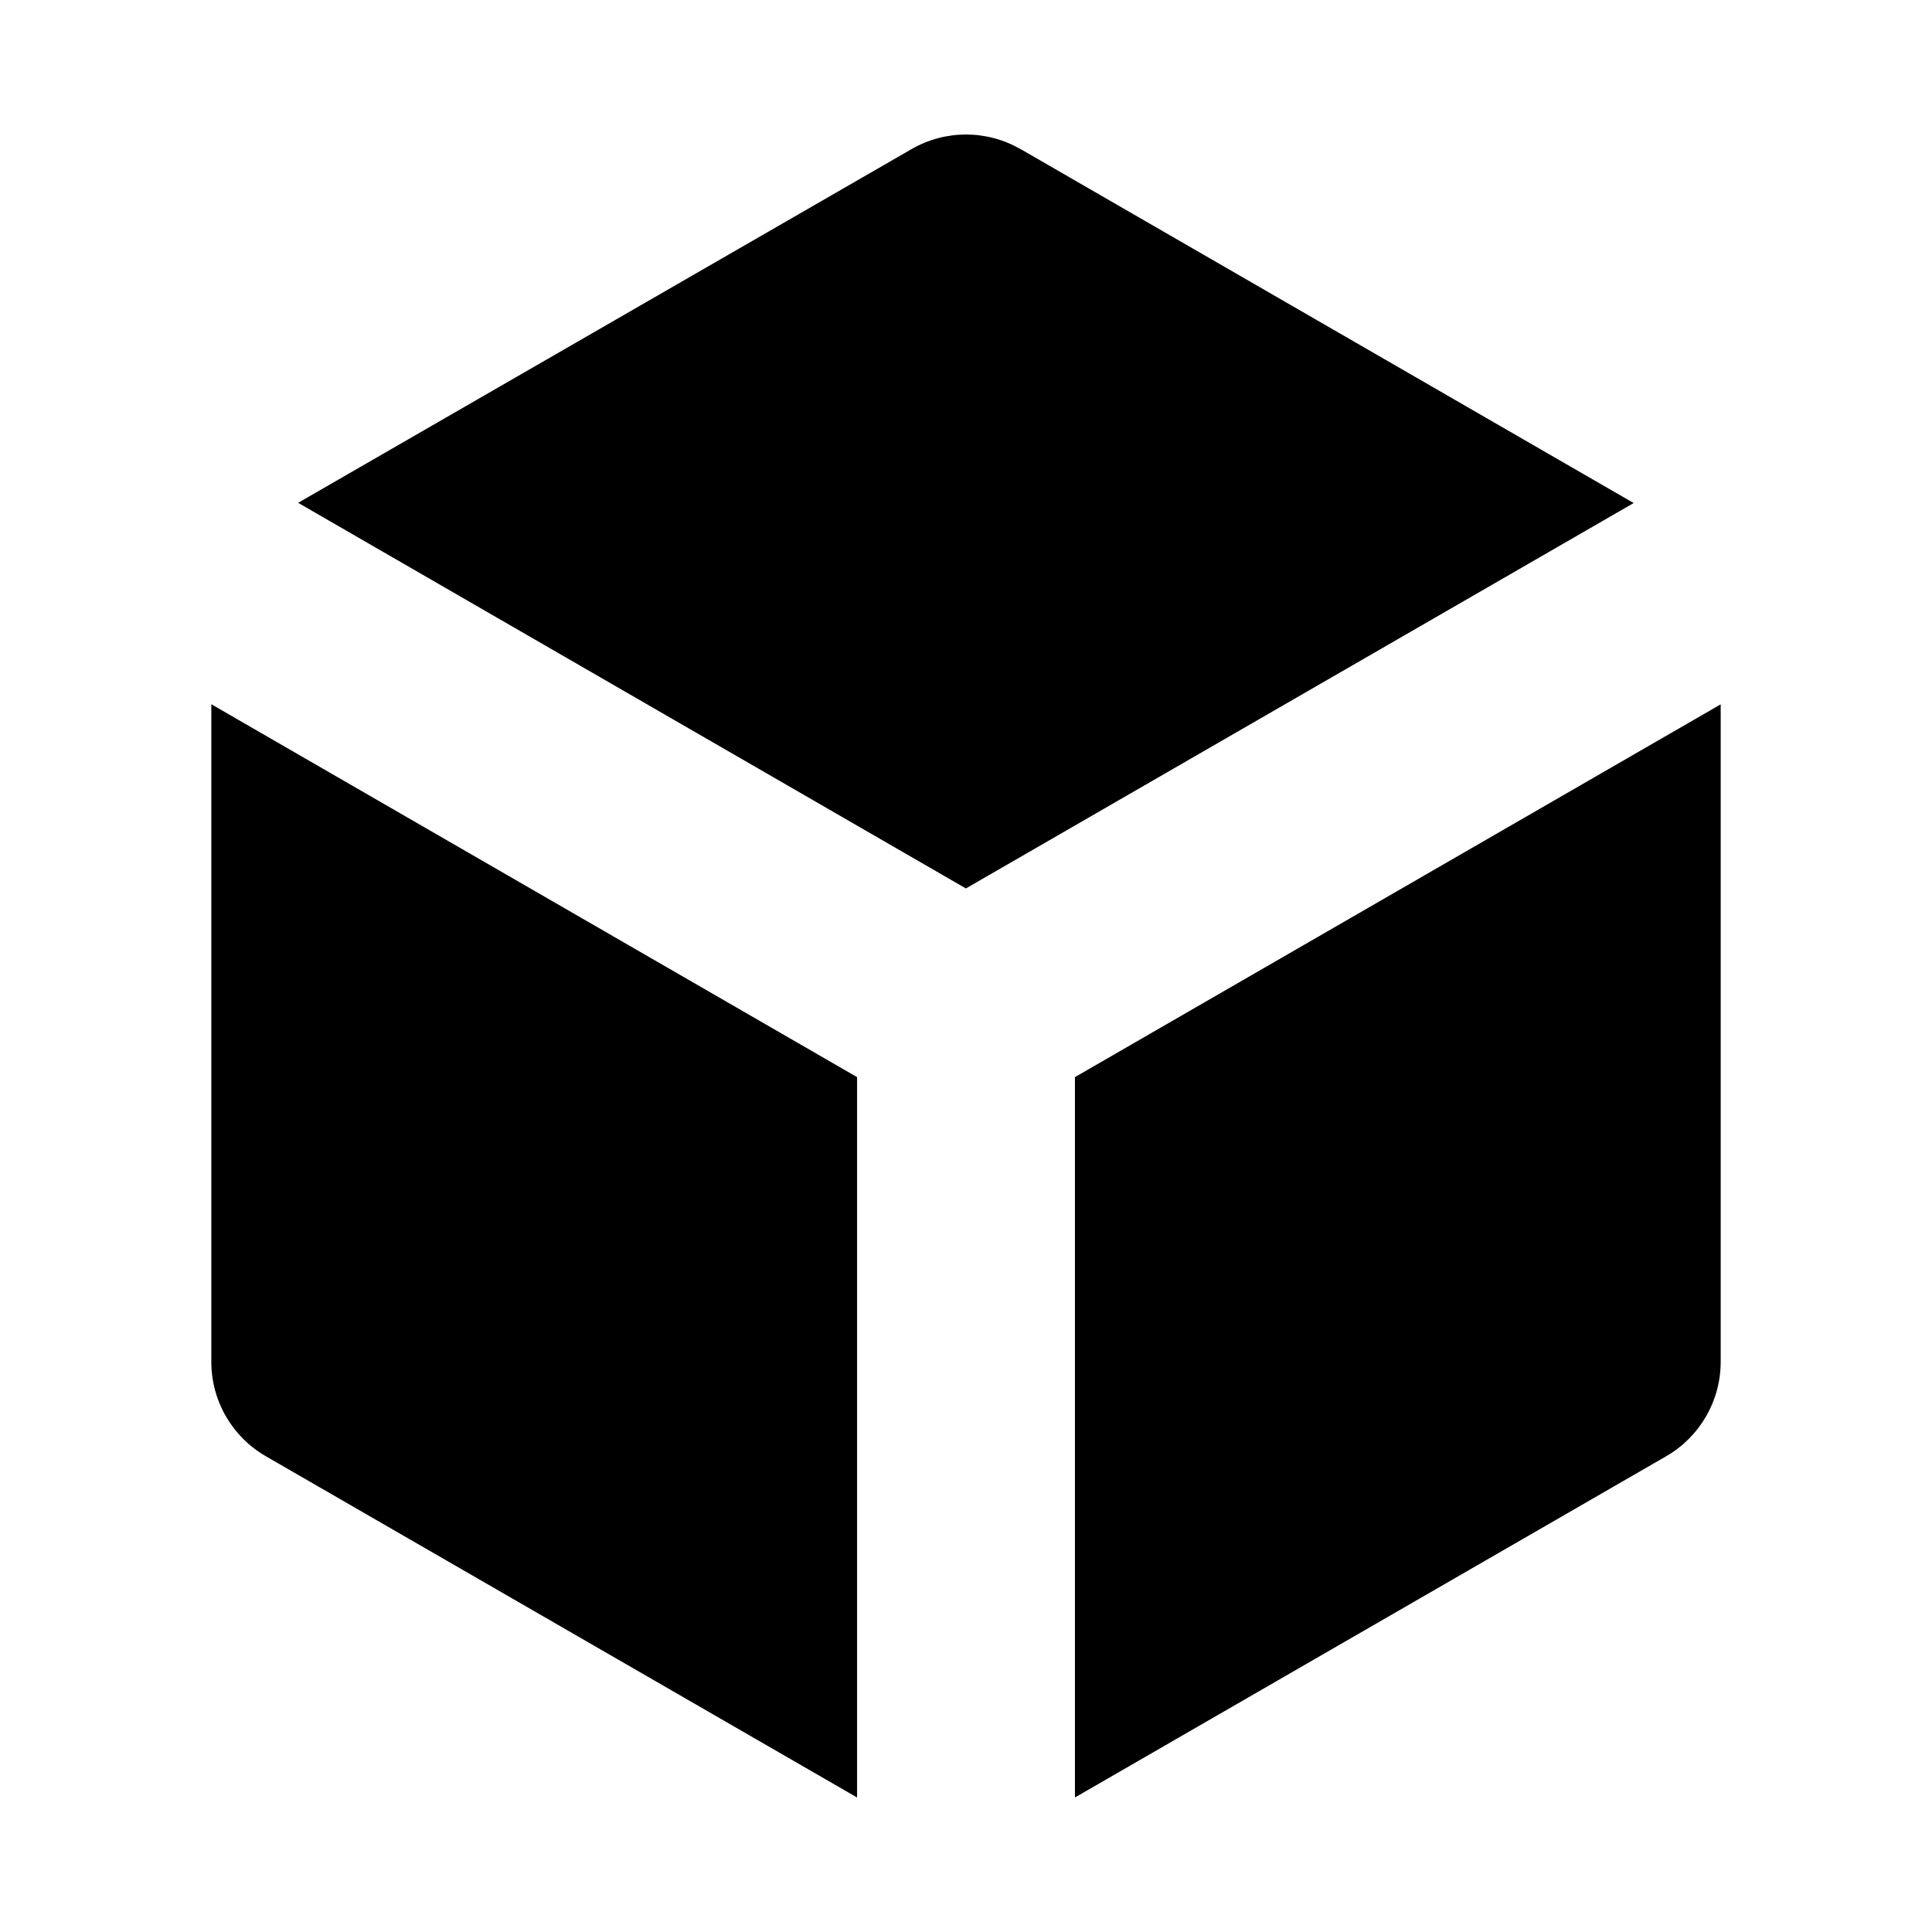
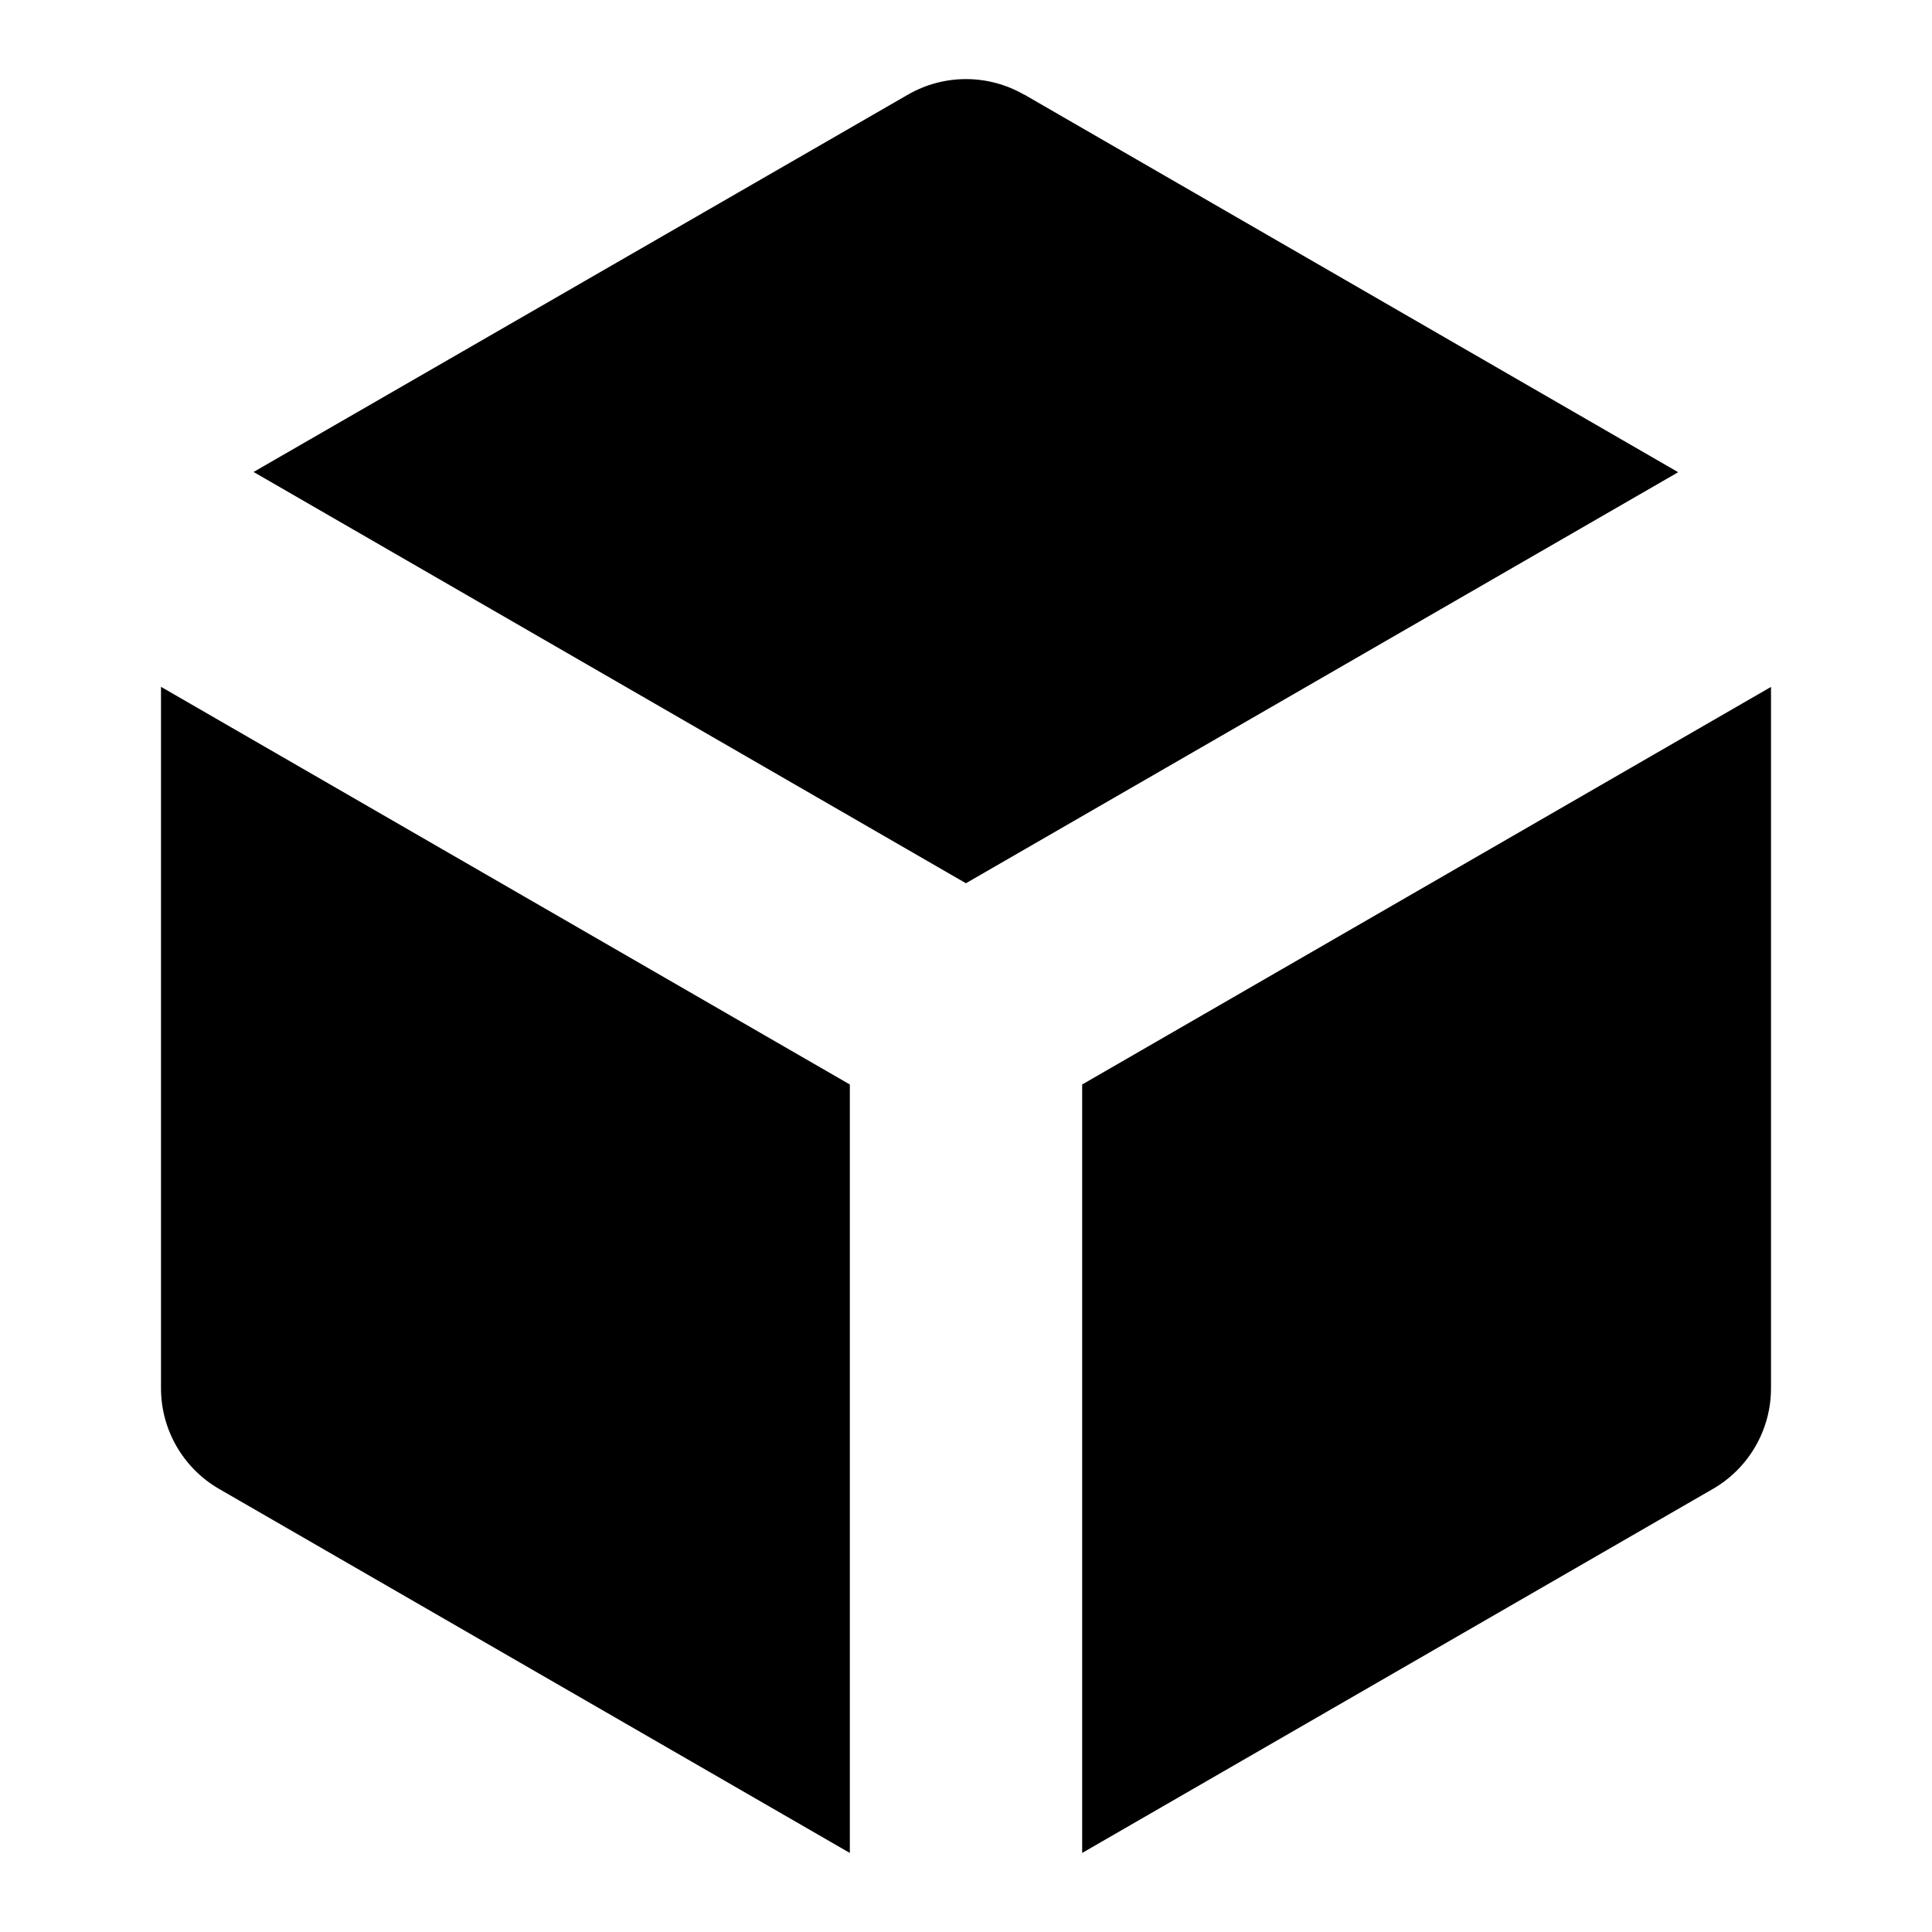
- <svg xmlns="http://www.w3.org/2000/svg" width="1em" height="1em" viewBox="0 0 1024 1024">
-   <path fill="currentColor" d="M112 373.259l342.265 197.634v381.811L140.869 771.822A57.75 57.75 0 0 1 112 721.818V373.259zm800 0v348.559a57.755 57.755 0 0 1-28.862 50.004L569.739 952.704V570.893L912 373.317v-.058zM540.87 78.974l325.005 187.647-353.931 204.272-353.928-204.389L483.133 79.032a57.736 57.736 0 0 1 57.737 0v-.058z" />
+ <svg xmlns="http://www.w3.org/2000/svg" width="1em" height="1em" viewBox="0 0 24 24">
+   <path fill="currentColor" d="M2 8.532l8.557 4.94v9.546l-7.835-4.522A1.444 1.444 0 0 1 2 17.246V8.532zm20 0v8.714c0 .515-.275.992-.722 1.25l-7.835 4.522v-9.546L22 8.533v-.001zm-9.278-7.358l8.125 4.692-8.848 5.106L3.15 5.863l8.128-4.687a1.444 1.444 0 0 1 1.444 0v-.002z" />
</svg>
